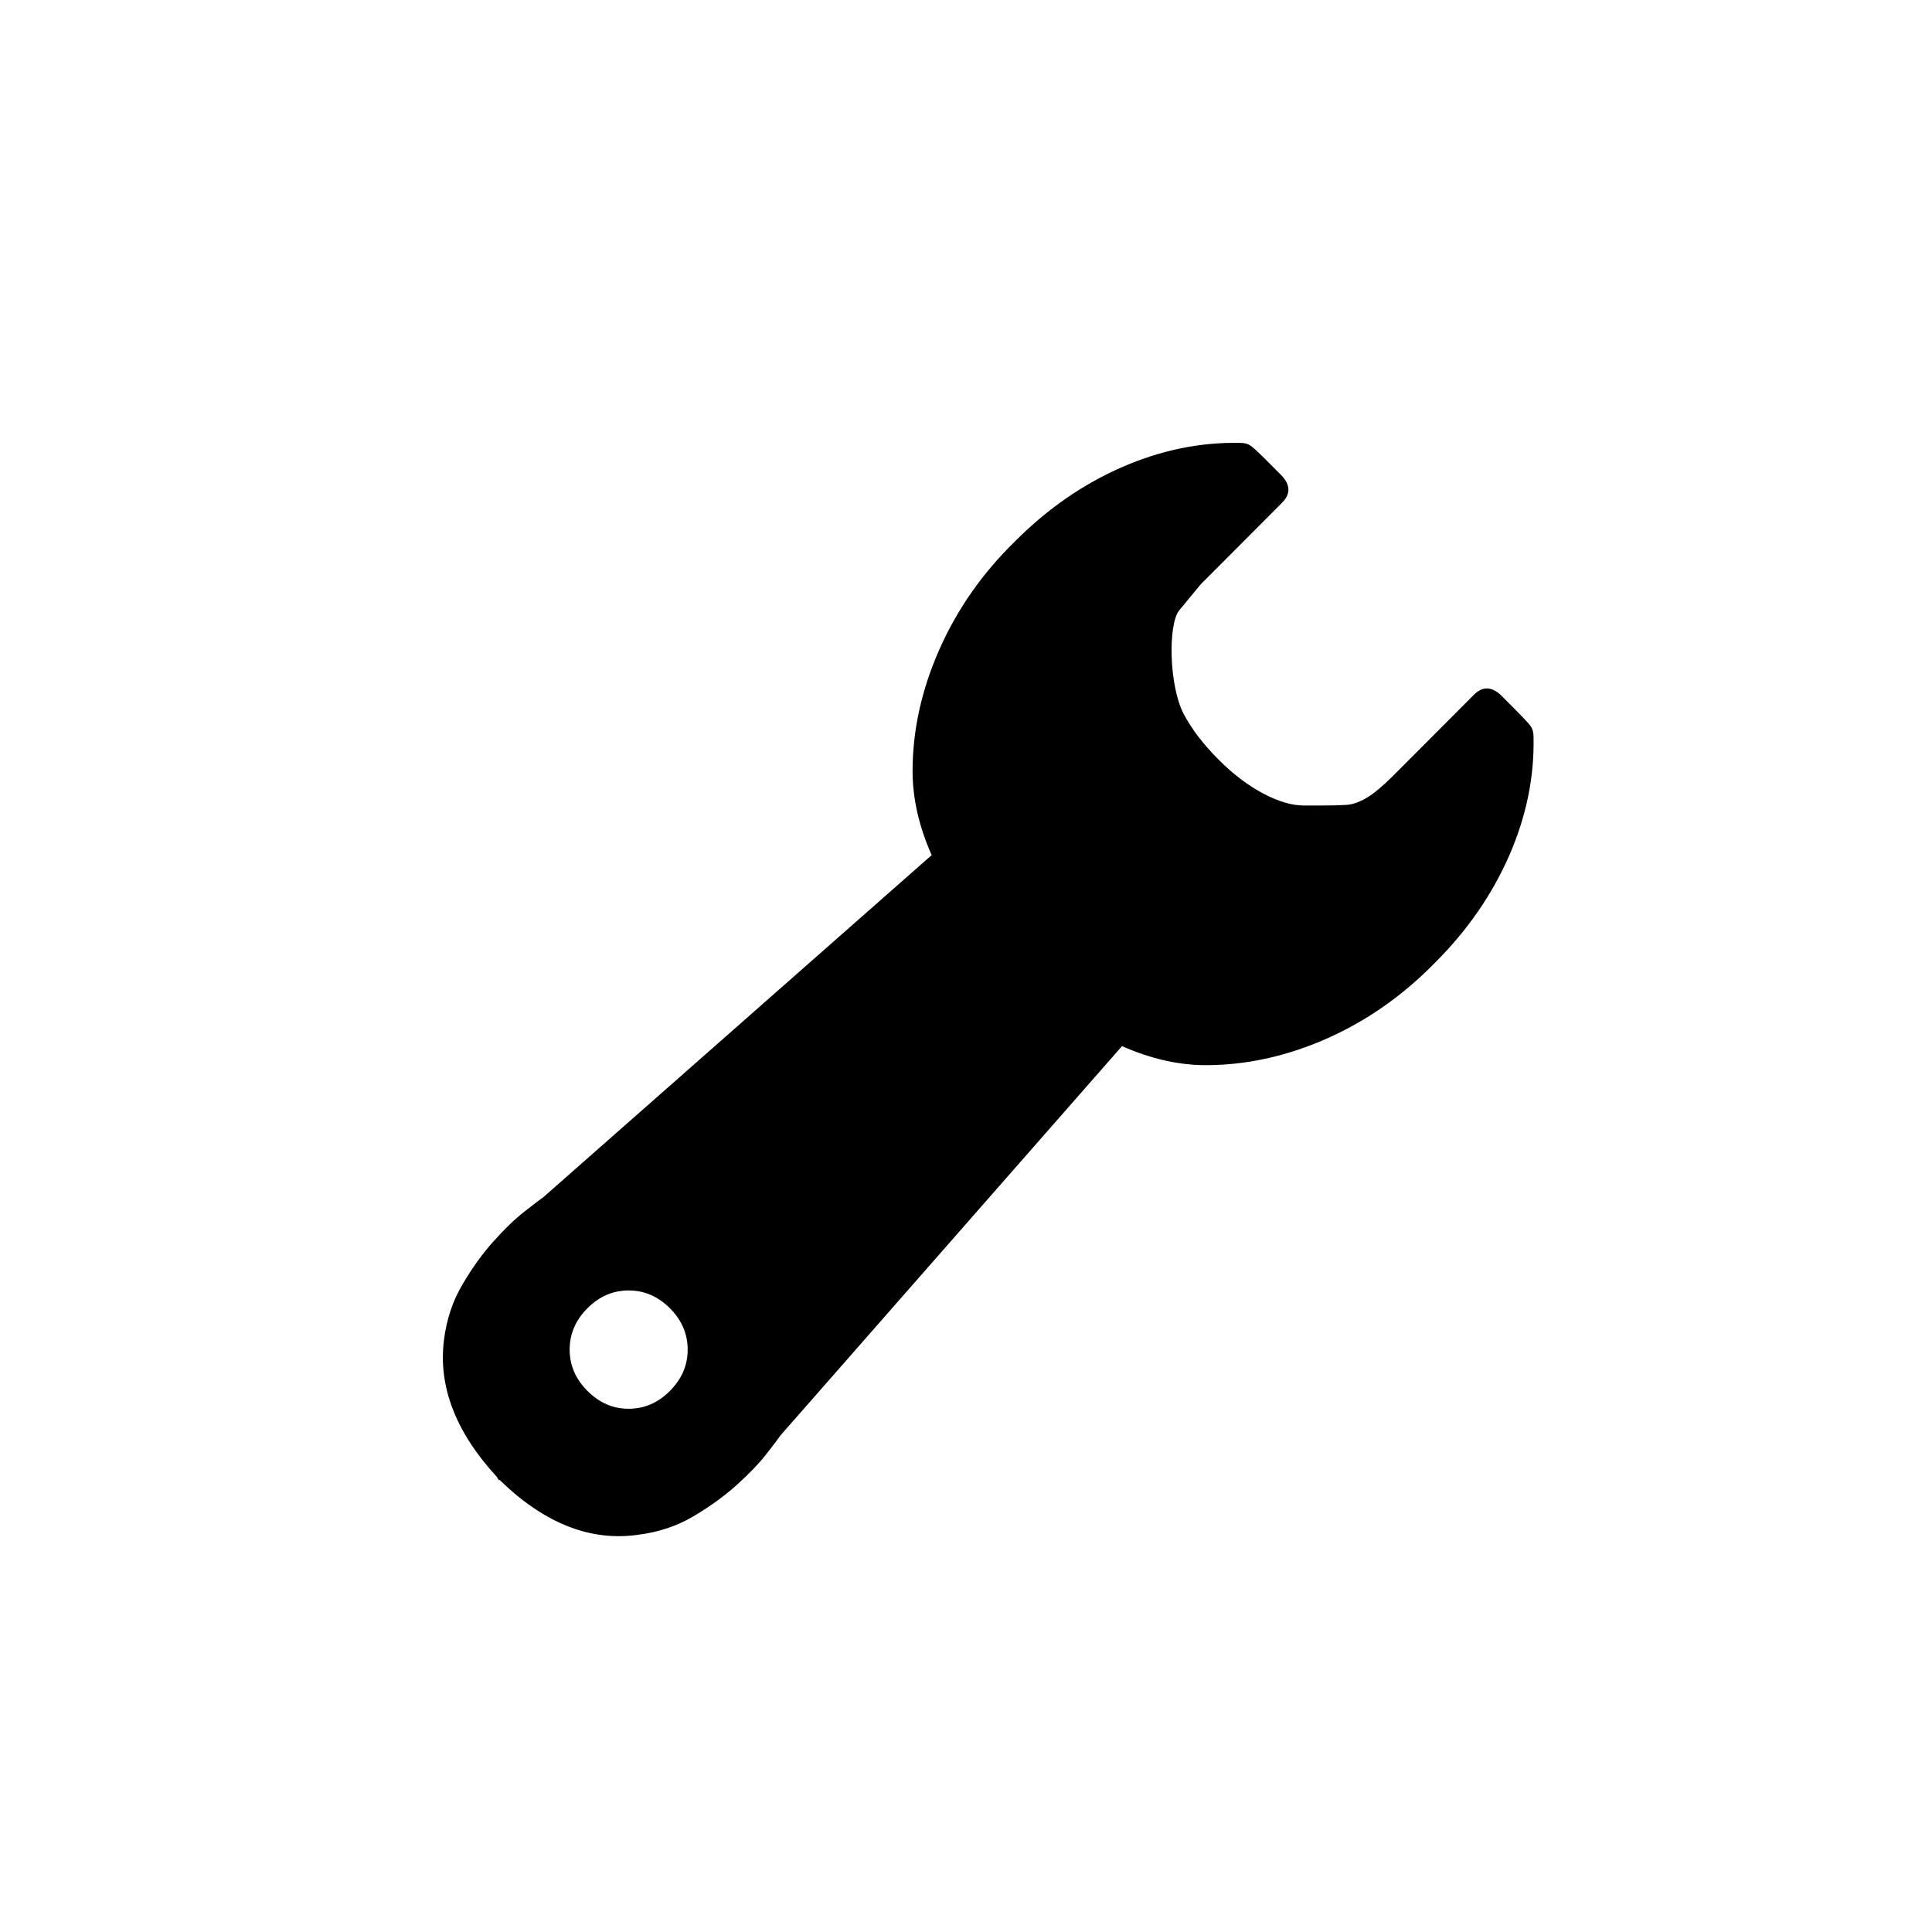
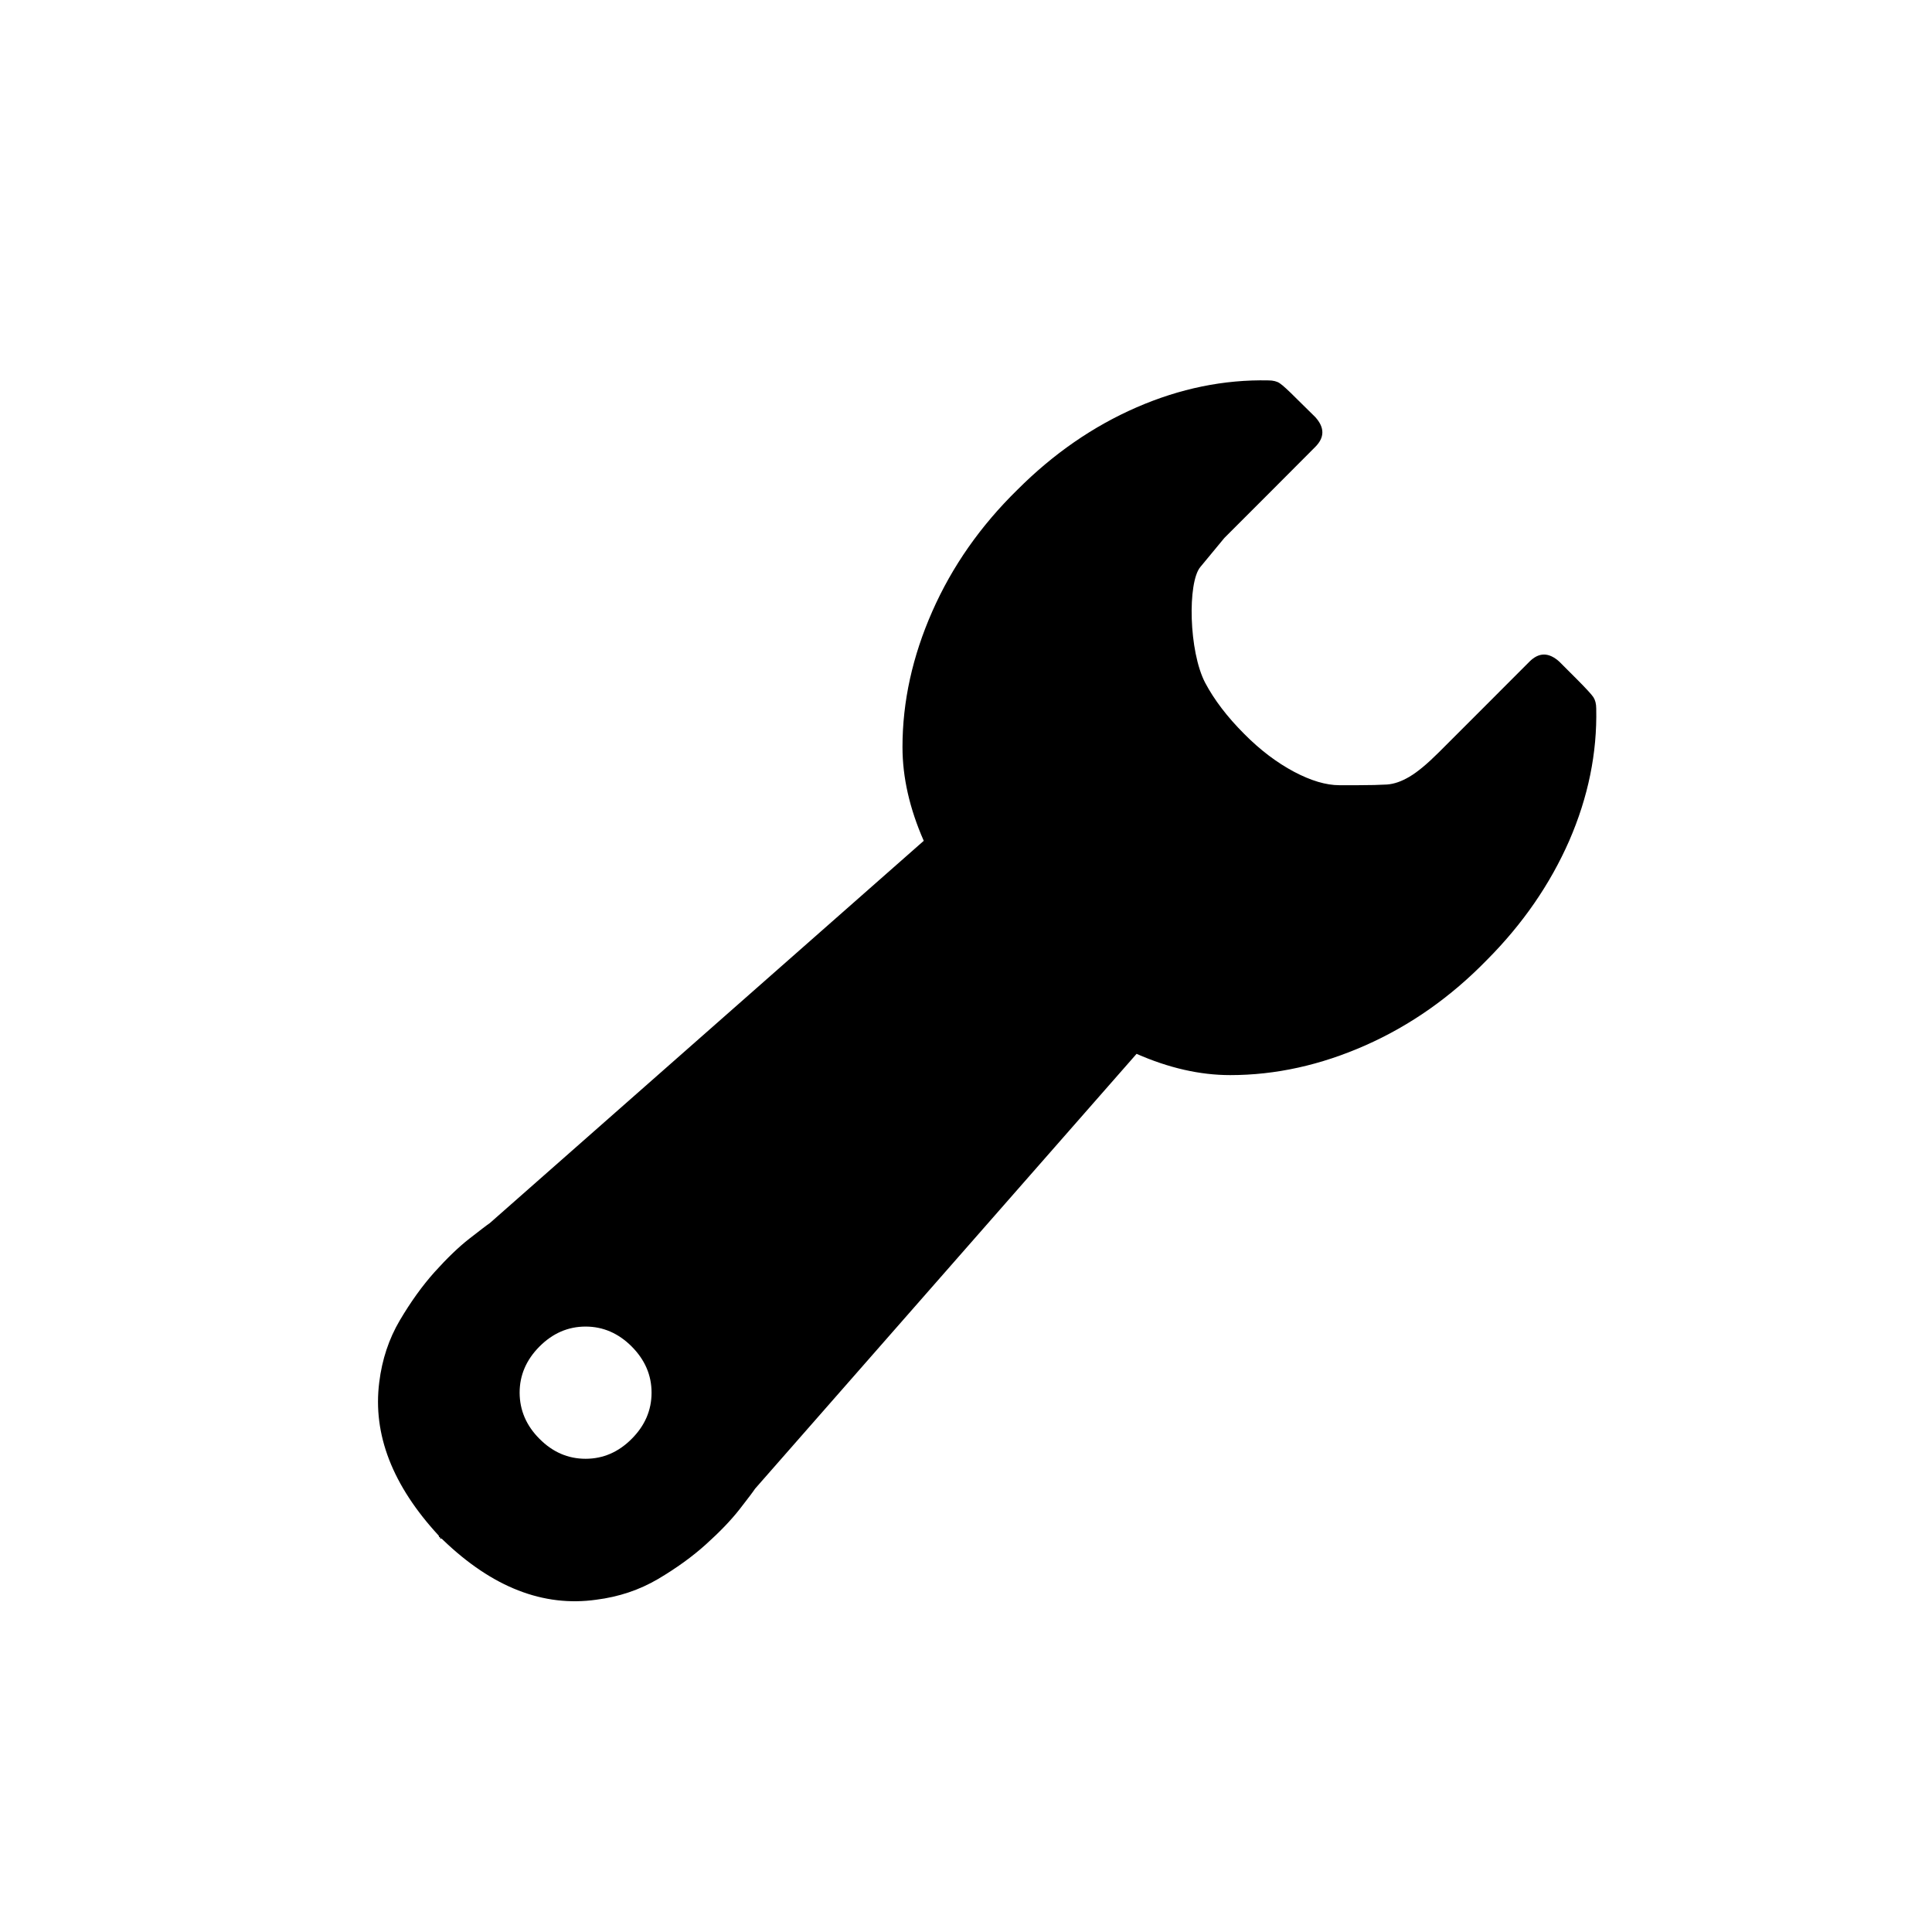
<svg xmlns="http://www.w3.org/2000/svg" version="1.1" id="Layer_1" x="0px" y="0px" width="28.35px" height="28.35px" viewBox="0 0 28.35 28.35" style="enable-background:new 0 0 28.35 28.35;" xml:space="preserve">
-   <path d="M8.62,20.41c0.174,0.175,0.375,0.262,0.605,0.262c0.229,0,0.432-0.087,0.605-0.262c0.174-0.174,0.261-0.376,0.261-0.606  s-0.087-0.433-0.261-0.607c-0.174-0.174-0.376-0.261-0.605-0.261c-0.23,0-0.432,0.087-0.605,0.261  c-0.174,0.175-0.261,0.377-0.261,0.607S8.446,20.236,8.62,20.41z M21.066,14.118c-0.473,0.485-1.003,0.858-1.593,1.12  c-0.591,0.262-1.184,0.392-1.78,0.392c-0.396,0-0.807-0.093-1.229-0.279l-5.012,5.713c-0.025,0.038-0.093,0.128-0.205,0.271  c-0.112,0.143-0.258,0.295-0.438,0.457c-0.18,0.162-0.391,0.314-0.633,0.458c-0.242,0.143-0.512,0.233-0.811,0.271  c-0.695,0.1-1.366-0.162-2.012-0.784l-0.019-0.019H7.316c0-0.013-0.003-0.019-0.009-0.019c-0.006,0-0.01-0.007-0.01-0.02  c-0.608-0.659-0.869-1.331-0.782-2.017c0.037-0.299,0.127-0.569,0.27-0.812c0.143-0.243,0.295-0.455,0.457-0.635  c0.162-0.181,0.313-0.327,0.457-0.439c0.143-0.111,0.233-0.181,0.27-0.205l5.702-5.023c-0.187-0.423-0.28-0.834-0.28-1.232  c0-0.597,0.131-1.192,0.392-1.783s0.633-1.124,1.118-1.596c0.472-0.473,0.994-0.834,1.565-1.083s1.149-0.367,1.733-0.355  c0.062,0,0.111,0.013,0.148,0.038s0.112,0.093,0.224,0.205l0.242,0.243c0.124,0.137,0.124,0.268,0,0.392l-0.577,0.579l-0.615,0.616  c0,0-0.105,0.127-0.316,0.383c-0.168,0.202-0.152,1.108,0.064,1.521c0.119,0.224,0.289,0.448,0.514,0.672  c0.21,0.211,0.428,0.376,0.651,0.495c0.224,0.118,0.423,0.177,0.597,0.177h0.242c0.161,0,0.288-0.003,0.382-0.009  c0.093-0.006,0.192-0.041,0.298-0.103c0.105-0.062,0.232-0.168,0.382-0.317l0.615-0.616l0.577-0.579  c0.124-0.125,0.255-0.125,0.392,0l0.242,0.243c0.111,0.112,0.18,0.187,0.205,0.224c0.024,0.037,0.037,0.087,0.037,0.149  c0.013,0.585-0.105,1.164-0.354,1.736C21.898,13.122,21.538,13.645,21.066,14.118z" />
+   <path d="M7.917,21.114c0.194,0.195,0.419,0.292,0.676,0.292c0.256,0,0.482-0.097,0.676-0.292c0.194-0.194,0.292-0.42,0.292-0.678  c0-0.257-0.097-0.482-0.292-0.678c-0.194-0.194-0.42-0.292-0.676-0.292c-0.257,0-0.482,0.098-0.676,0.292  c-0.194,0.195-0.292,0.421-0.292,0.678C7.626,20.694,7.723,20.92,7.917,21.114z M21.818,14.087c-0.528,0.542-1.12,0.959-1.779,1.251  s-1.321,0.438-1.988,0.438c-0.442,0-0.9-0.104-1.373-0.312l-5.598,6.381c-0.028,0.043-0.104,0.143-0.229,0.304  c-0.125,0.159-0.288,0.329-0.489,0.51c-0.201,0.182-0.437,0.352-0.707,0.512c-0.271,0.159-0.572,0.261-0.905,0.303  c-0.777,0.11-1.526-0.182-2.248-0.876l-0.021-0.021H6.46c0-0.014-0.003-0.021-0.01-0.021s-0.011-0.008-0.011-0.021  c-0.68-0.736-0.971-1.486-0.874-2.252c0.041-0.334,0.142-0.637,0.301-0.907c0.16-0.271,0.33-0.508,0.51-0.709  c0.181-0.201,0.35-0.365,0.51-0.49c0.16-0.124,0.26-0.202,0.301-0.229l6.368-5.61c-0.208-0.473-0.312-0.931-0.312-1.376  c0-0.667,0.146-1.331,0.438-1.992c0.291-0.66,0.708-1.254,1.248-1.783c0.527-0.528,1.11-0.931,1.748-1.209  c0.638-0.278,1.284-0.41,1.936-0.396c0.069,0,0.125,0.014,0.166,0.042c0.042,0.028,0.126,0.104,0.25,0.229L19.3,6.12  c0.139,0.153,0.139,0.299,0,0.438l-0.645,0.647l-0.688,0.688c0,0-0.117,0.143-0.354,0.428c-0.188,0.226-0.17,1.237,0.072,1.699  c0.133,0.25,0.323,0.5,0.574,0.751c0.234,0.236,0.478,0.42,0.728,0.553c0.249,0.132,0.472,0.198,0.666,0.198h0.271  c0.18,0,0.321-0.004,0.427-0.01c0.104-0.007,0.215-0.045,0.332-0.115c0.118-0.069,0.26-0.188,0.427-0.354l0.688-0.688l0.645-0.646  c0.139-0.139,0.284-0.139,0.438,0l0.271,0.271c0.124,0.125,0.2,0.208,0.229,0.25c0.027,0.042,0.042,0.097,0.042,0.167  c0.014,0.653-0.118,1.299-0.396,1.939C22.747,12.974,22.345,13.558,21.818,14.087z" />
</svg>
